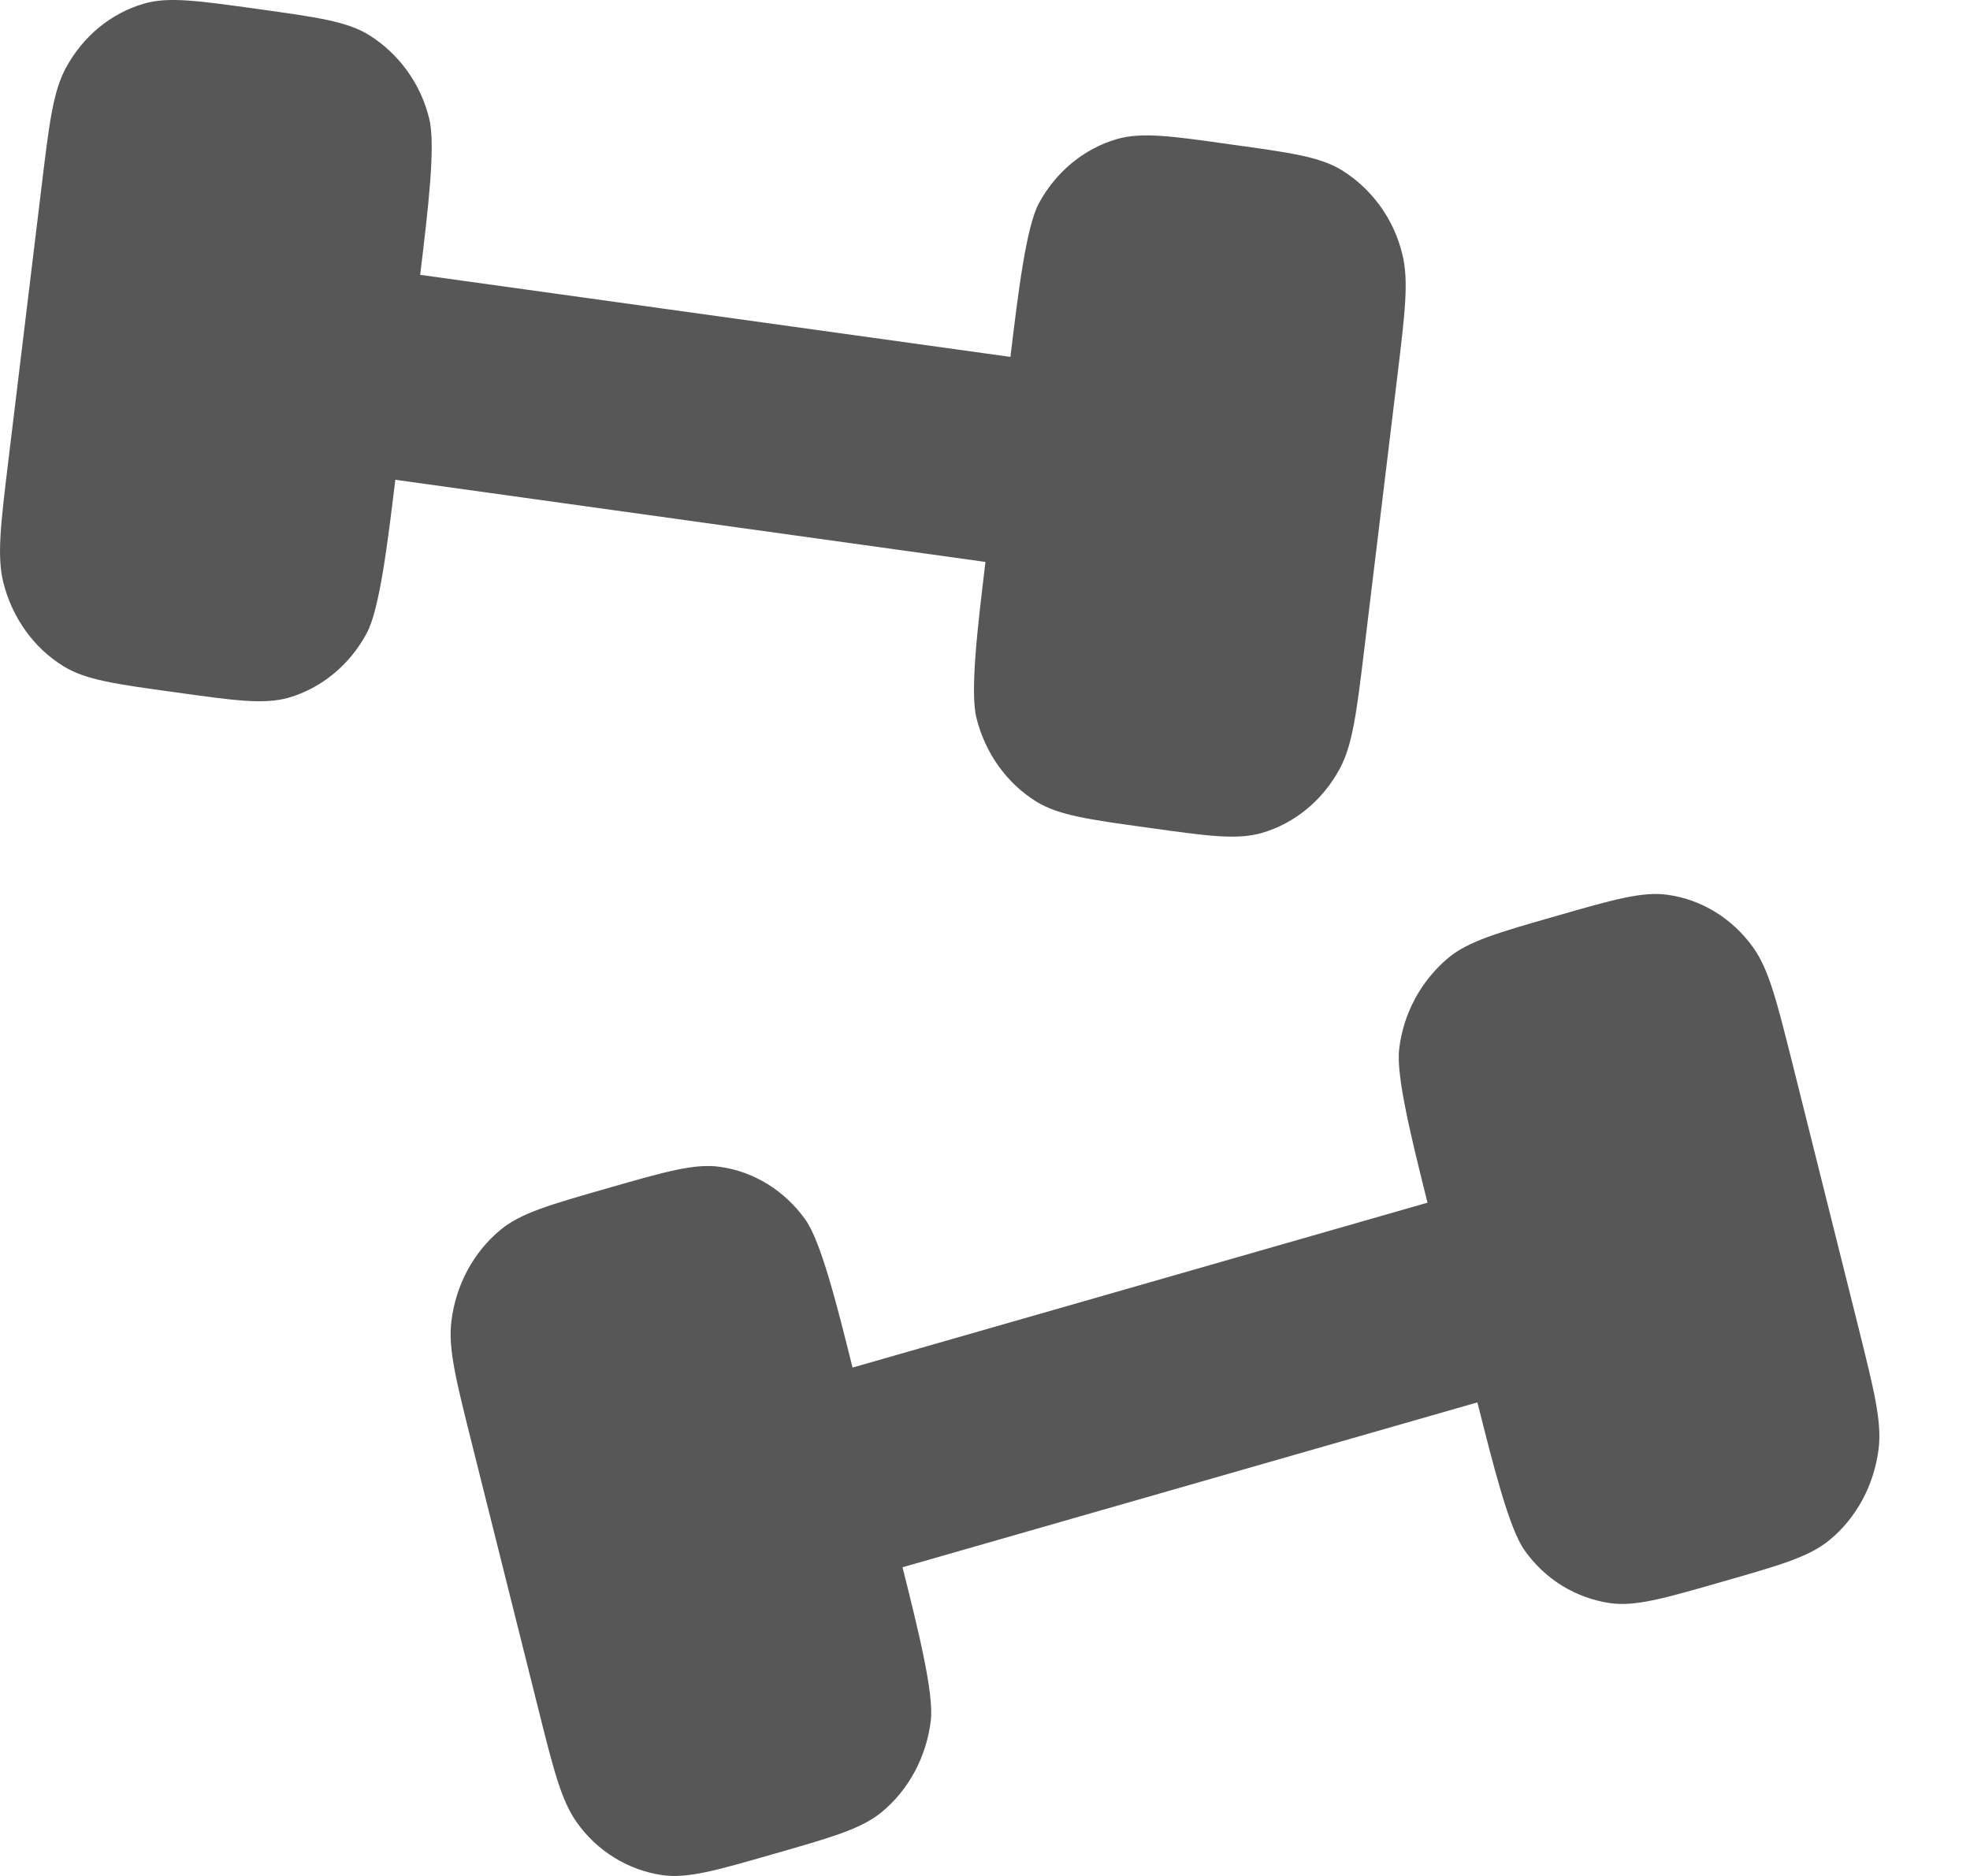
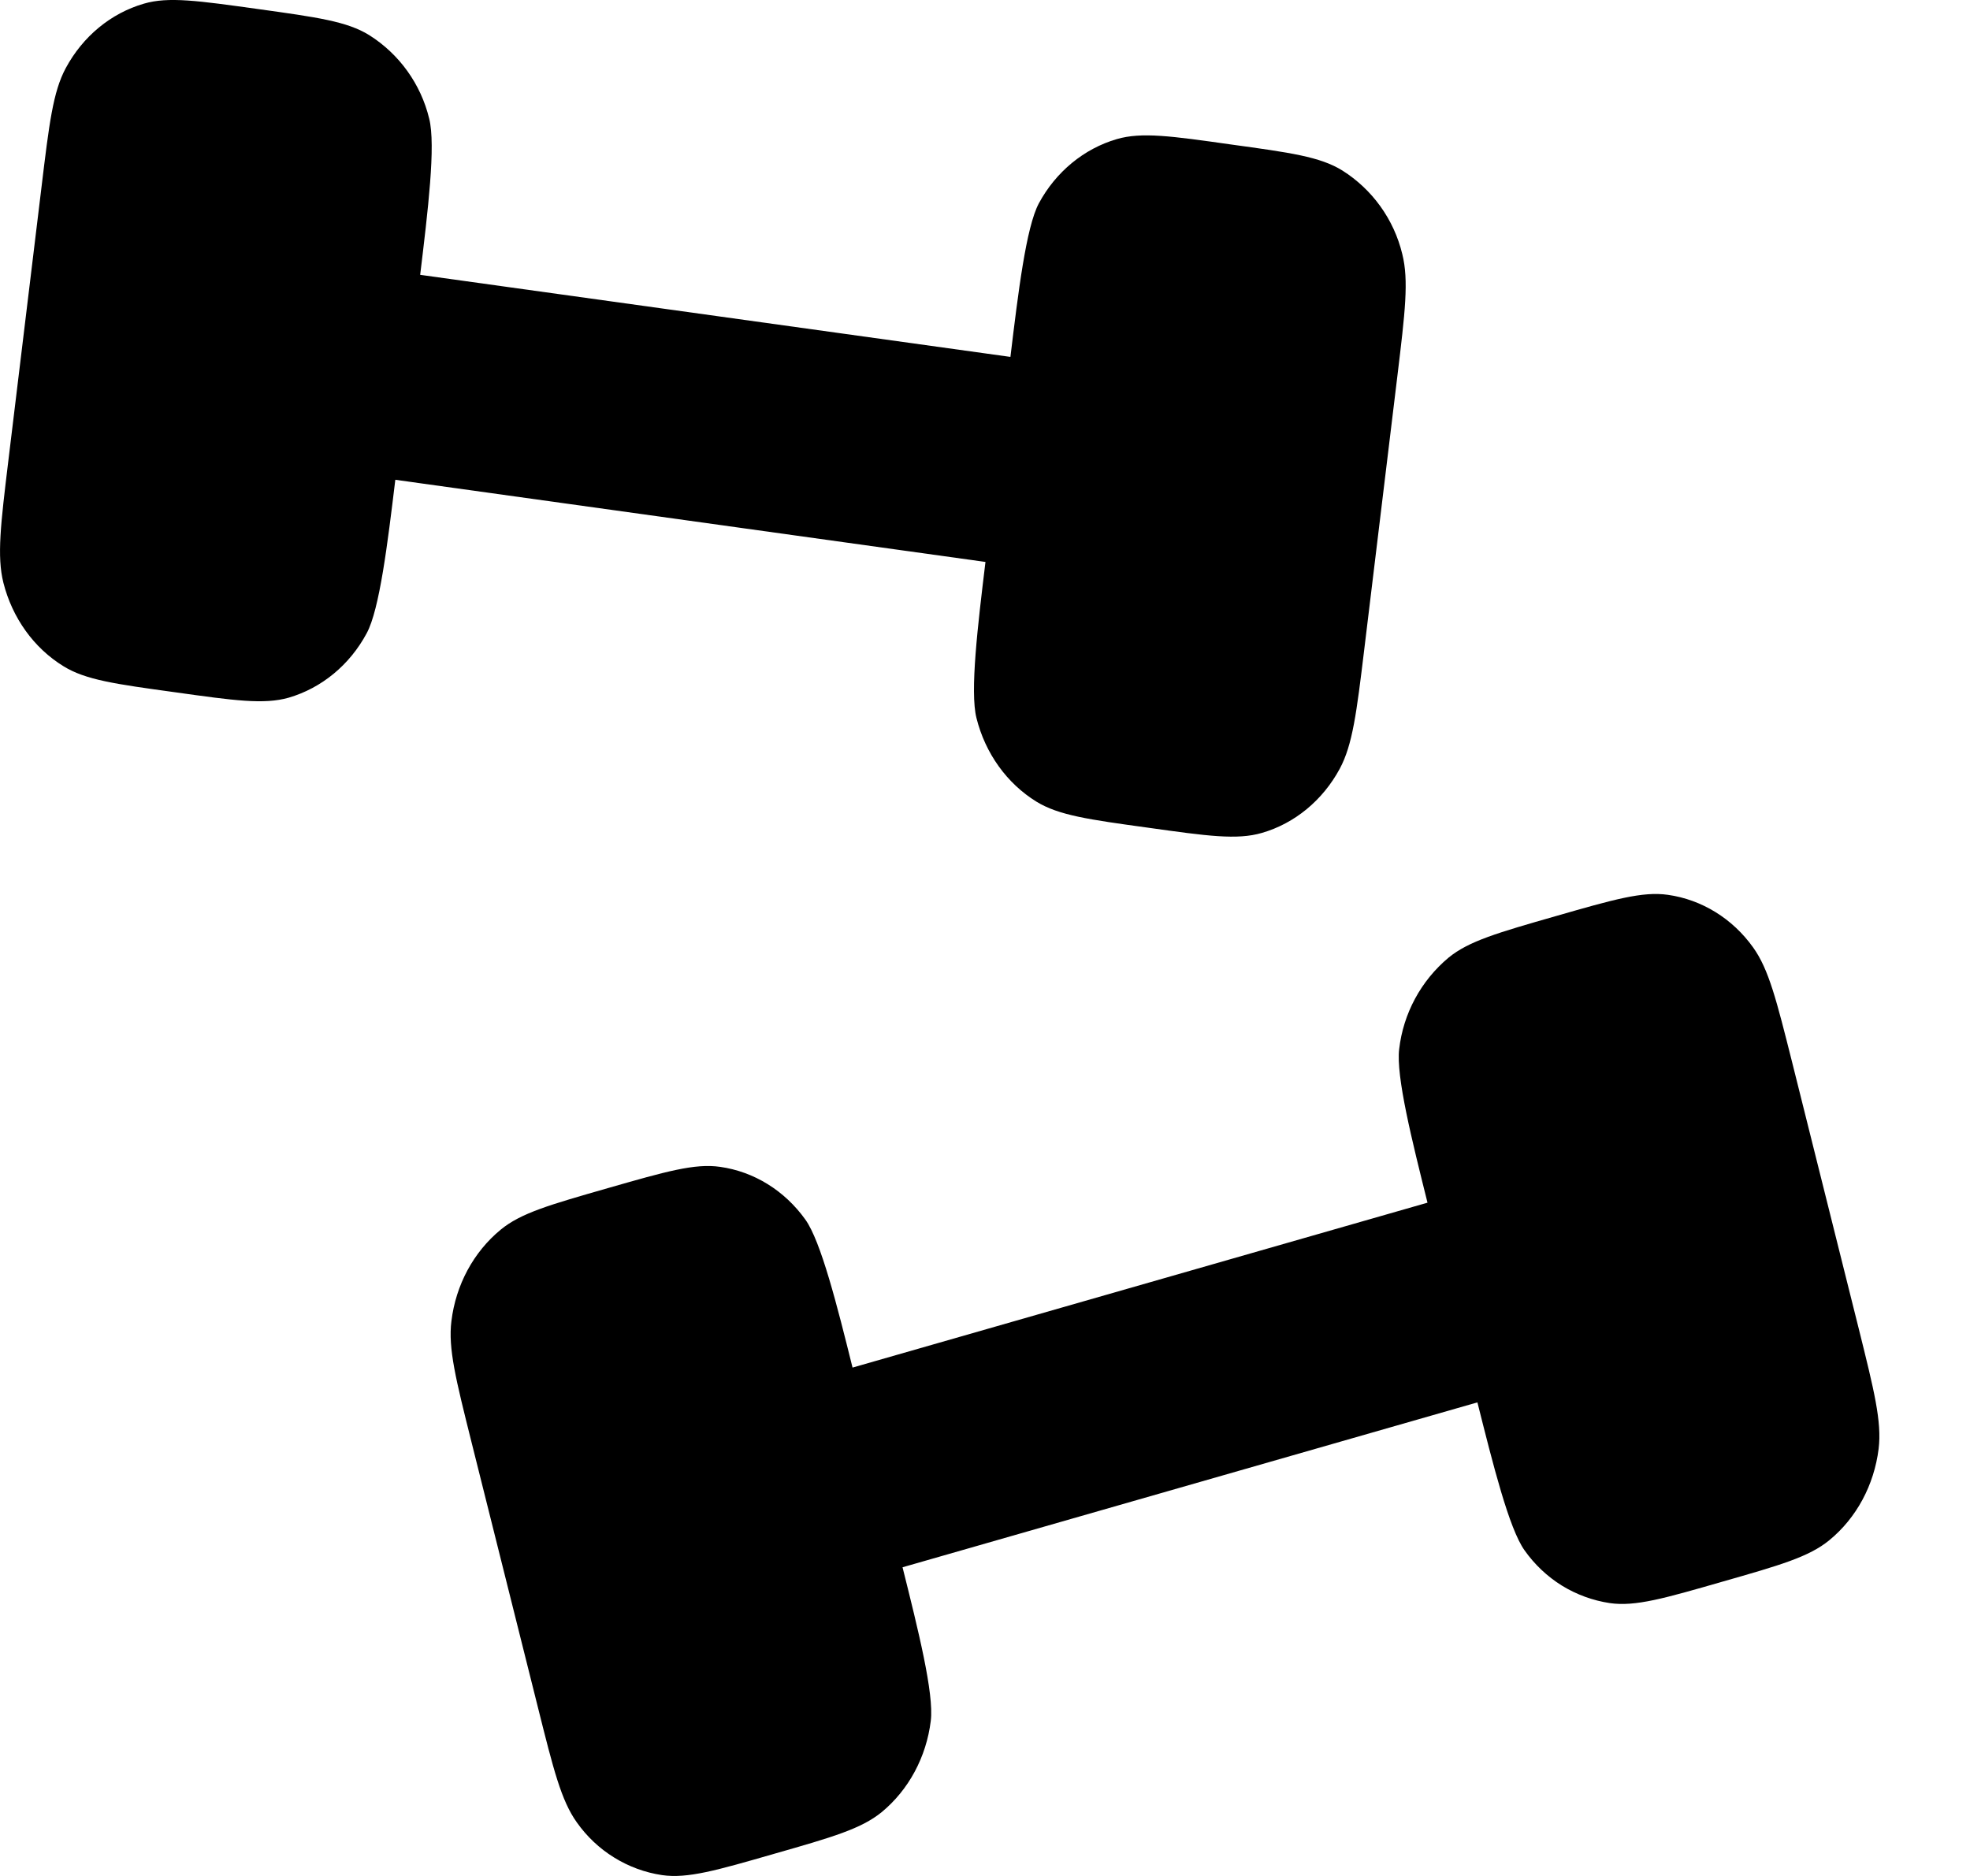
<svg xmlns="http://www.w3.org/2000/svg" width="21" height="20" viewBox="0 0 21 20" fill="none">
-   <path d="M14.543 6.922L14.896 4.008C14.978 3.329 15.019 2.99 14.948 2.708C14.859 2.339 14.629 2.019 14.308 1.817C14.072 1.671 13.754 1.627 13.12 1.54C12.486 1.45 12.169 1.406 11.905 1.483C11.555 1.585 11.255 1.832 11.074 2.168C10.938 2.422 10.853 3.126 10.771 3.805L4.479 2.93C4.561 2.251 4.647 1.547 4.575 1.264C4.486 0.896 4.256 0.576 3.935 0.374C3.699 0.228 3.381 0.184 2.748 0.096C2.113 0.008 1.796 -0.038 1.534 0.039C1.182 0.141 0.883 0.388 0.701 0.726C0.565 0.979 0.524 1.318 0.442 1.998L0.089 4.912C0.007 5.59 -0.034 5.93 0.036 6.212C0.131 6.588 0.361 6.909 0.677 7.103C0.913 7.249 1.231 7.293 1.864 7.38C2.498 7.469 2.814 7.513 3.078 7.438C3.429 7.335 3.728 7.089 3.909 6.751C4.046 6.498 4.132 5.794 4.214 5.115L10.505 5.991C10.423 6.669 10.338 7.373 10.409 7.655C10.503 8.032 10.734 8.353 11.049 8.547C11.286 8.692 11.603 8.737 12.237 8.824C12.87 8.913 13.187 8.957 13.451 8.88C13.802 8.779 14.101 8.531 14.282 8.195C14.418 7.941 14.461 7.602 14.543 6.922ZM5.735 18.206L5.024 15.366C4.859 14.706 4.776 14.374 4.812 14.085C4.859 13.698 5.048 13.348 5.337 13.11C5.553 12.932 5.862 12.844 6.479 12.667C7.097 12.49 7.406 12.401 7.676 12.44C8.037 12.491 8.363 12.692 8.585 13.002C8.751 13.234 8.924 13.919 9.088 14.58L15.217 12.822C15.052 12.16 14.88 11.474 14.915 11.185C14.959 10.805 15.147 10.456 15.441 10.21C15.657 10.033 15.966 9.944 16.584 9.767C17.2 9.59 17.509 9.501 17.78 9.54C18.14 9.591 18.468 9.792 18.689 10.102C18.855 10.334 18.938 10.665 19.104 11.325L19.814 14.165C19.978 14.825 20.061 15.156 20.026 15.446C19.978 15.832 19.79 16.183 19.501 16.42C19.285 16.598 18.975 16.687 18.359 16.863C17.741 17.041 17.432 17.13 17.161 17.091C16.98 17.064 16.805 17 16.649 16.904C16.493 16.807 16.358 16.679 16.252 16.529C16.086 16.297 15.915 15.611 15.749 14.951L9.621 16.709C9.786 17.37 9.958 18.056 9.922 18.346C9.875 18.732 9.686 19.083 9.398 19.32C9.181 19.497 8.872 19.587 8.255 19.763C7.638 19.941 7.329 20.03 7.058 19.991C6.876 19.964 6.702 19.9 6.546 19.803C6.39 19.707 6.255 19.579 6.149 19.429C5.983 19.197 5.9 18.866 5.735 18.206Z" fill="#575757" />
+   <path d="M14.543 6.922L14.896 4.008C14.978 3.329 15.019 2.99 14.948 2.708C14.859 2.339 14.629 2.019 14.308 1.817C14.072 1.671 13.754 1.627 13.12 1.54C12.486 1.45 12.169 1.406 11.905 1.483C11.555 1.585 11.255 1.832 11.074 2.168C10.938 2.422 10.853 3.126 10.771 3.805L4.479 2.93C4.561 2.251 4.647 1.547 4.575 1.264C4.486 0.896 4.256 0.576 3.935 0.374C3.699 0.228 3.381 0.184 2.748 0.096C2.113 0.008 1.796 -0.038 1.534 0.039C1.182 0.141 0.883 0.388 0.701 0.726C0.565 0.979 0.524 1.318 0.442 1.998L0.089 4.912C0.007 5.59 -0.034 5.93 0.036 6.212C0.131 6.588 0.361 6.909 0.677 7.103C0.913 7.249 1.231 7.293 1.864 7.38C2.498 7.469 2.814 7.513 3.078 7.438C3.429 7.335 3.728 7.089 3.909 6.751C4.046 6.498 4.132 5.794 4.214 5.115L10.505 5.991C10.423 6.669 10.338 7.373 10.409 7.655C10.503 8.032 10.734 8.353 11.049 8.547C11.286 8.692 11.603 8.737 12.237 8.824C12.87 8.913 13.187 8.957 13.451 8.88C13.802 8.779 14.101 8.531 14.282 8.195C14.418 7.941 14.461 7.602 14.543 6.922ZM5.735 18.206L5.024 15.366C4.859 14.706 4.776 14.374 4.812 14.085C4.859 13.698 5.048 13.348 5.337 13.11C5.553 12.932 5.862 12.844 6.479 12.667C7.097 12.49 7.406 12.401 7.676 12.44C8.037 12.491 8.363 12.692 8.585 13.002C8.751 13.234 8.924 13.919 9.088 14.58L15.217 12.822C15.052 12.16 14.88 11.474 14.915 11.185C14.959 10.805 15.147 10.456 15.441 10.21C15.657 10.033 15.966 9.944 16.584 9.767C17.2 9.59 17.509 9.501 17.78 9.54C18.14 9.591 18.468 9.792 18.689 10.102C18.855 10.334 18.938 10.665 19.104 11.325L19.814 14.165C19.978 14.825 20.061 15.156 20.026 15.446C19.978 15.832 19.79 16.183 19.501 16.42C19.285 16.598 18.975 16.687 18.359 16.863C17.741 17.041 17.432 17.13 17.161 17.091C16.98 17.064 16.805 17 16.649 16.904C16.493 16.807 16.358 16.679 16.252 16.529C16.086 16.297 15.915 15.611 15.749 14.951L9.621 16.709C9.786 17.37 9.958 18.056 9.922 18.346C9.875 18.732 9.686 19.083 9.398 19.32C9.181 19.497 8.872 19.587 8.255 19.763C7.638 19.941 7.329 20.03 7.058 19.991C6.876 19.964 6.702 19.9 6.546 19.803C6.39 19.707 6.255 19.579 6.149 19.429C5.983 19.197 5.9 18.866 5.735 18.206Z" fill="currentColor" />
</svg>
